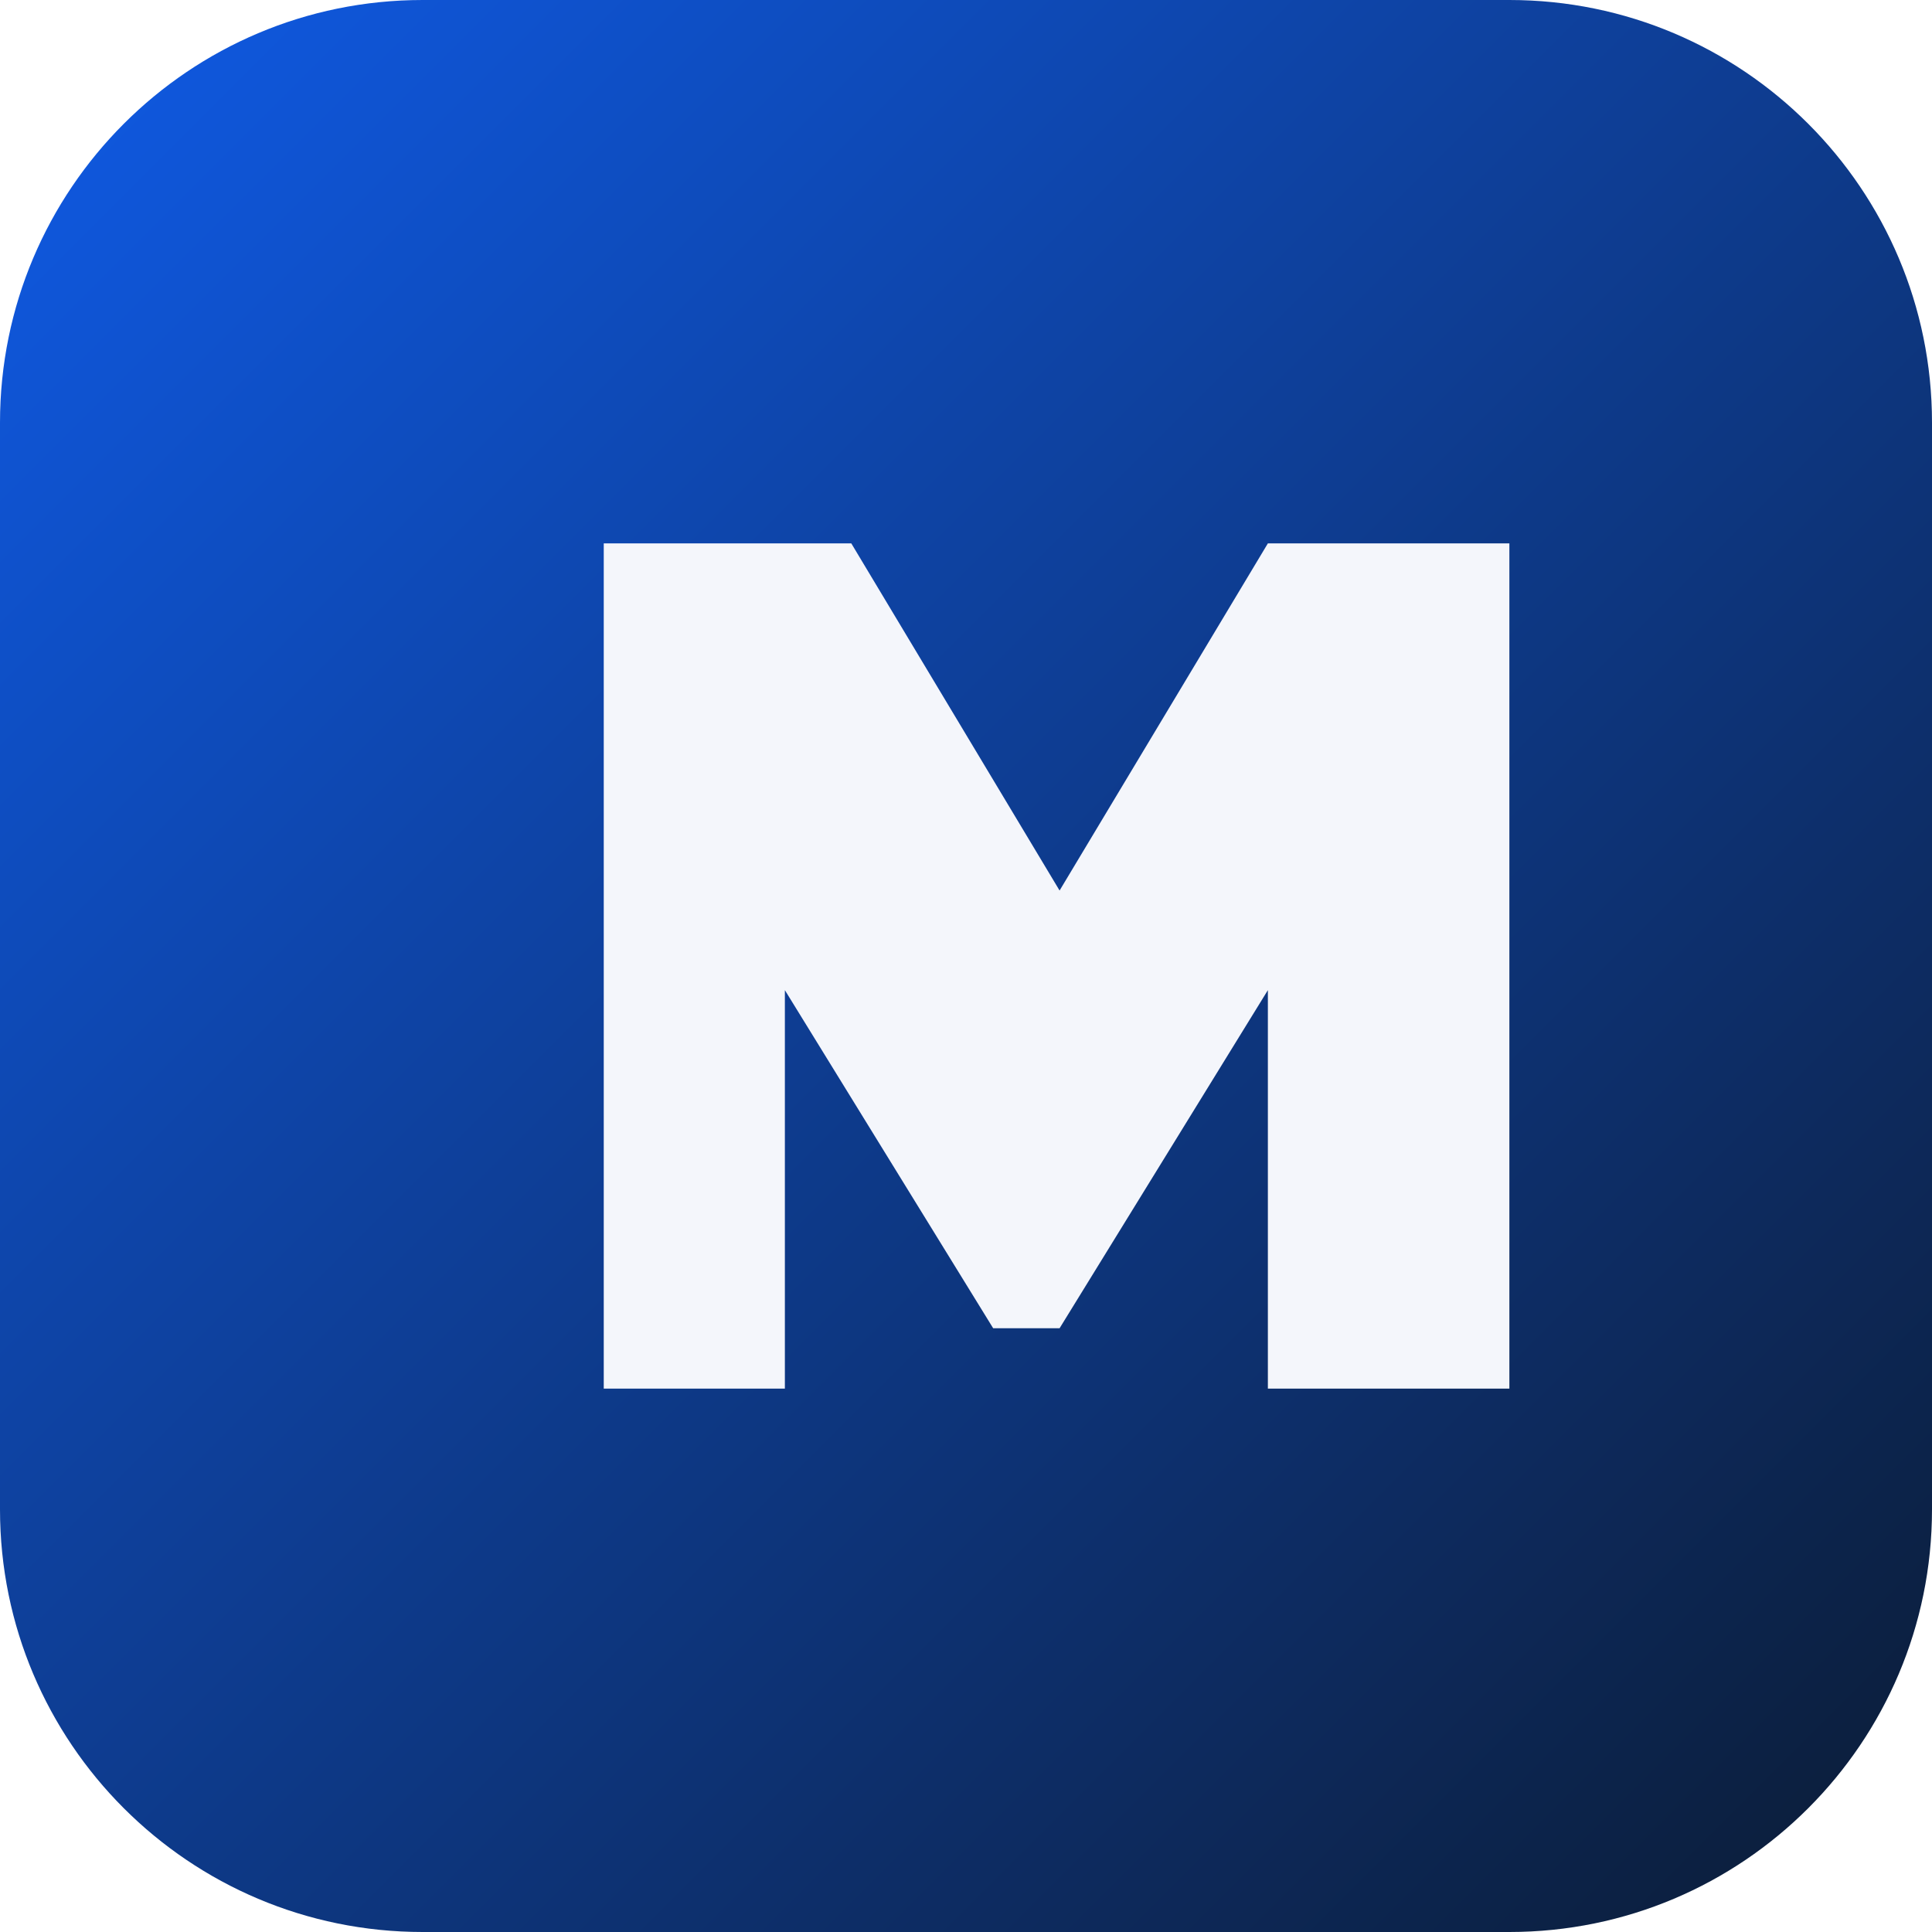
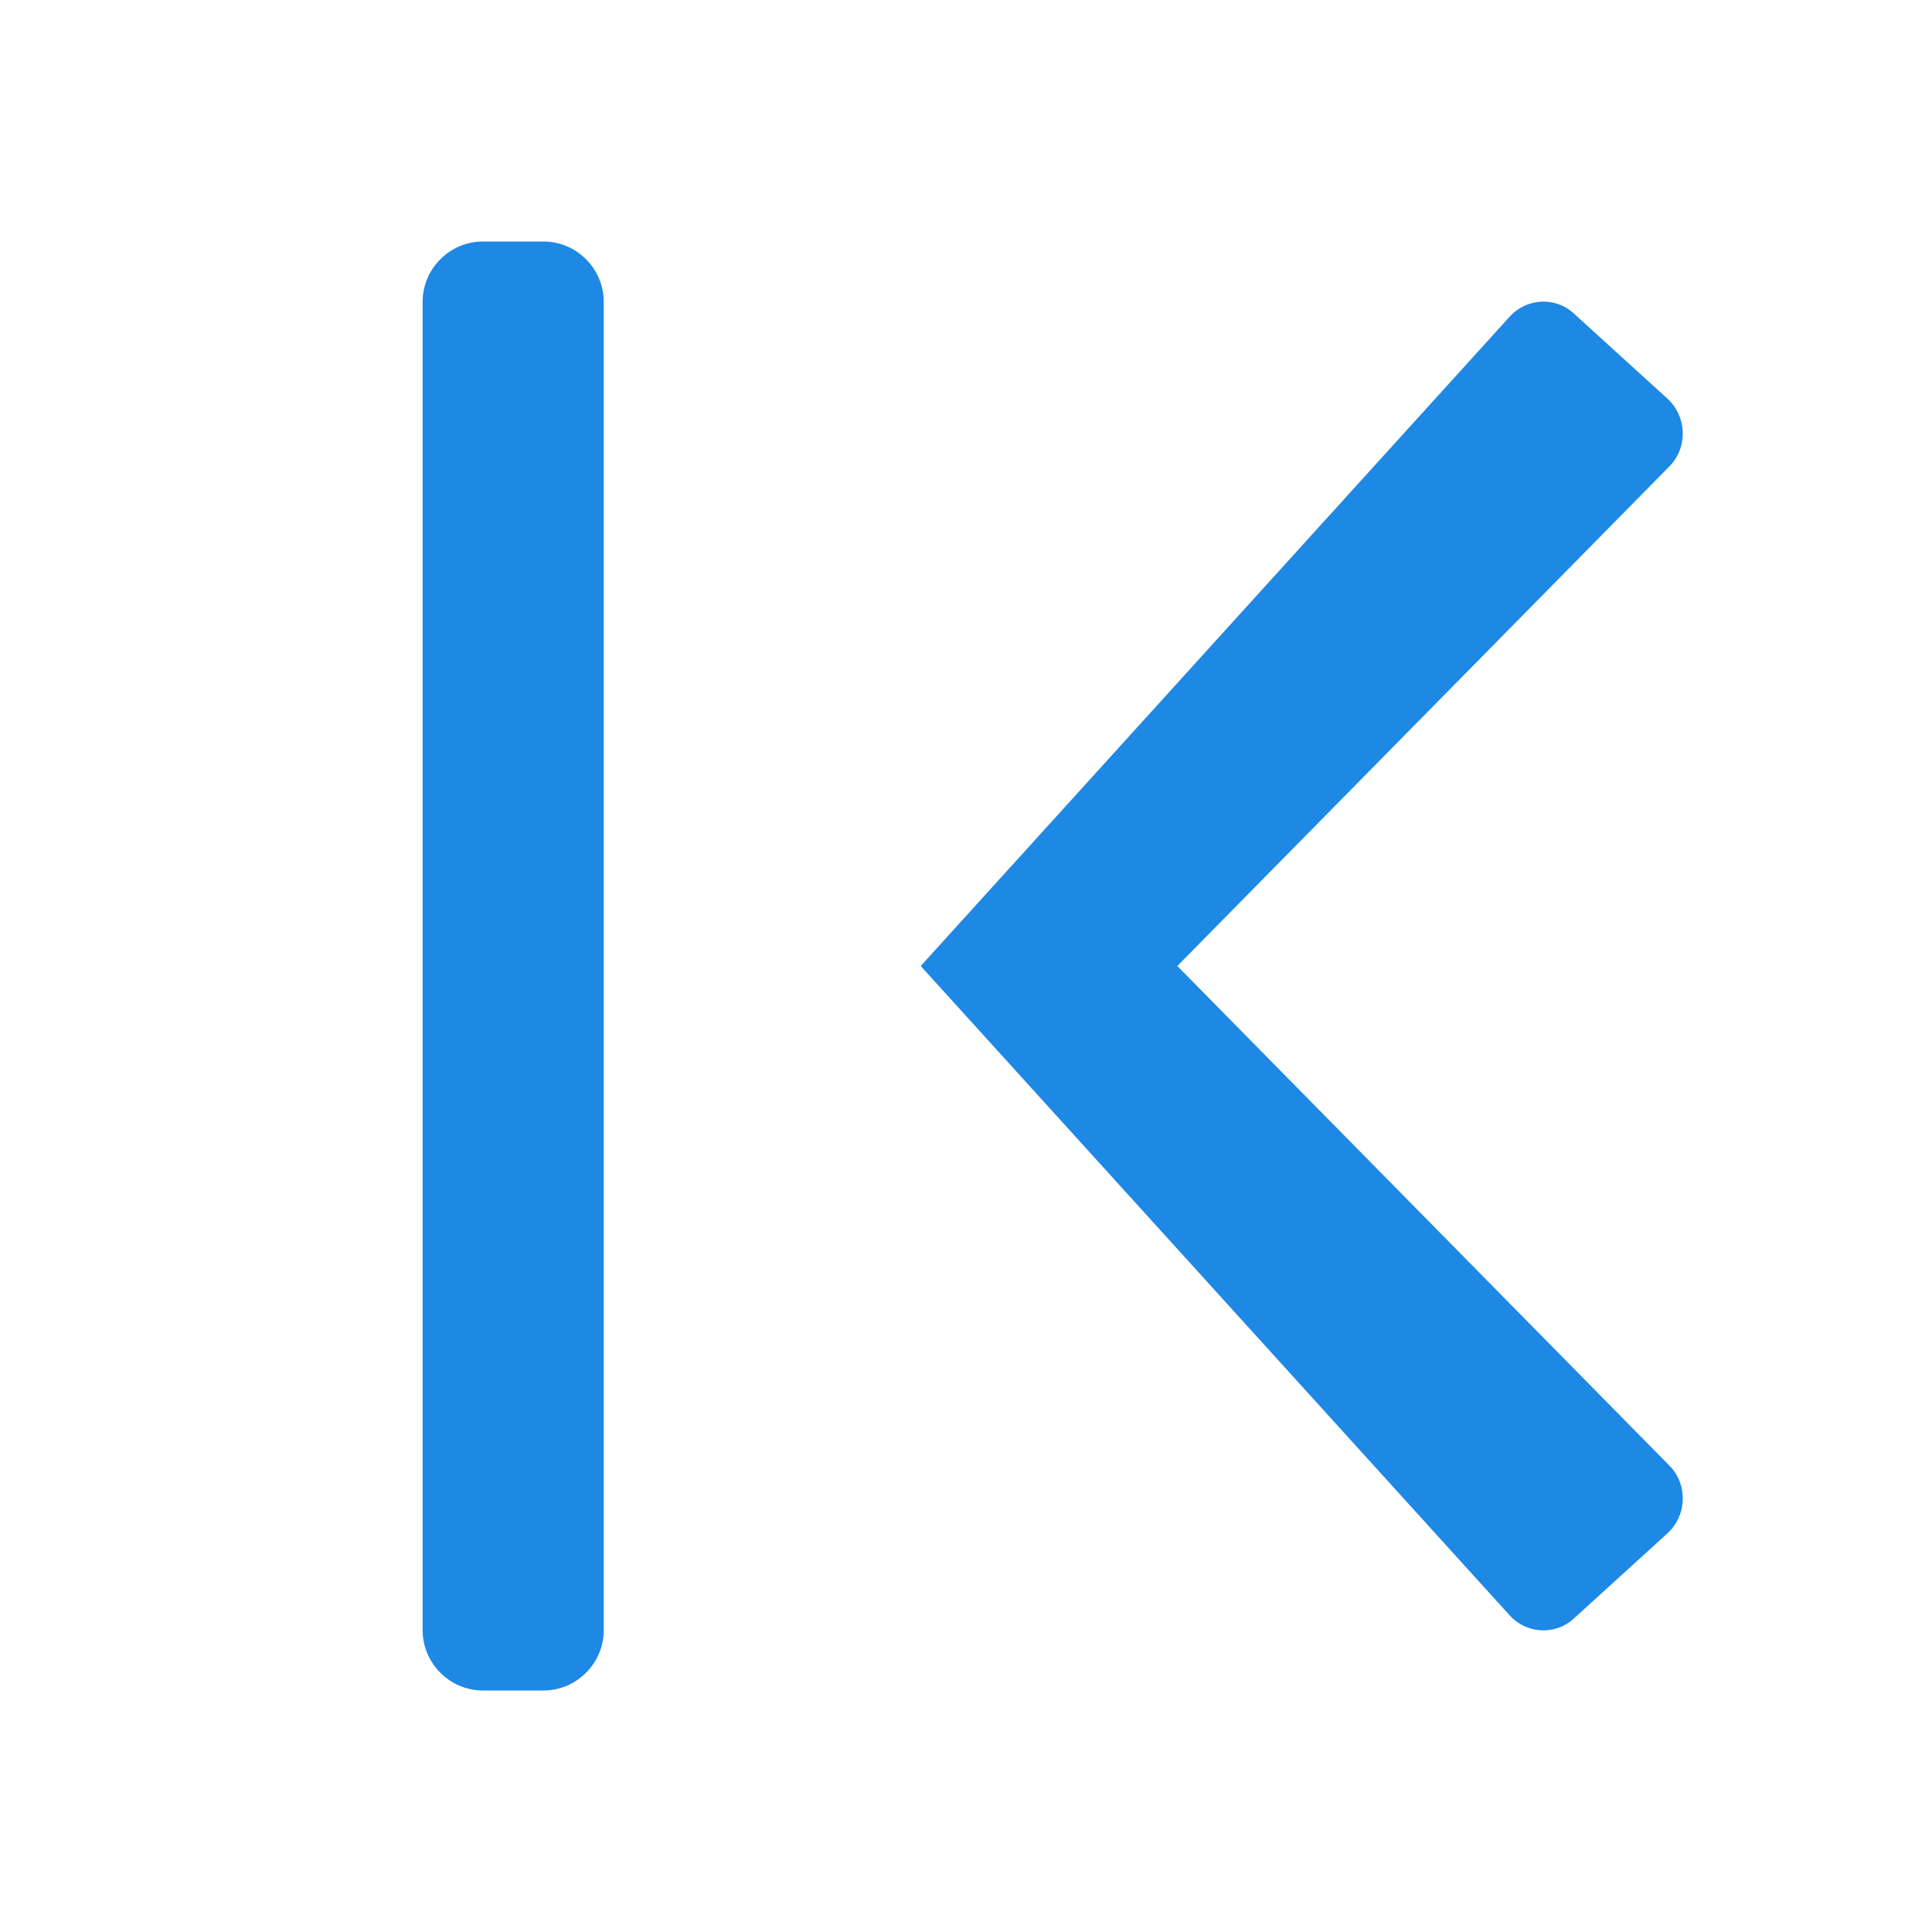
- <svg xmlns="http://www.w3.org/2000/svg" viewBox="0 0 64 64" role="img" aria-label="MB Kreicas">
-   <defs>
-     <linearGradient id="g" x1="0" y1="0" x2="1" y2="1">
-       <stop offset="0" stop-color="#0f5be7" />
-       <stop offset="1" stop-color="#0c1b33" />
-     </linearGradient>
-   </defs>
-   <rect width="64" height="64" rx="14" fill="url(#g)" />
-   <path fill="#f4f6fb" d="M20 46V18h8.2l6.9 11.5 6.9-11.5H50v28h-8V32.8l-6.9 11.2h-2.2L26 32.8V46Z" />
+ <svg xmlns="http://www.w3.org/2000/svg" viewBox="0 0 64 64" role="img" aria-label="K favicon">
+   <path fill="#1E88E5" d="M18 8c1.1 0 2 .9 2 2v44c0 1.1-.9 2-2 2h-2c-1.1 0-2-.9-2-2V10c0-1.1.9-2 2-2h2Z" />
+   <path fill="#1E88E5" d="M30.5 32 50 10.5c.56-.63 1.52-.68 2.13-.12l3.1 2.82c.64.58.69 1.58.11 2.21L39 32l16.34 16.59c.58.63.53 1.63-.11 2.21l-3.1 2.82c-.61.56-1.57.51-2.13-.12L30.5 32Z" />
</svg>
